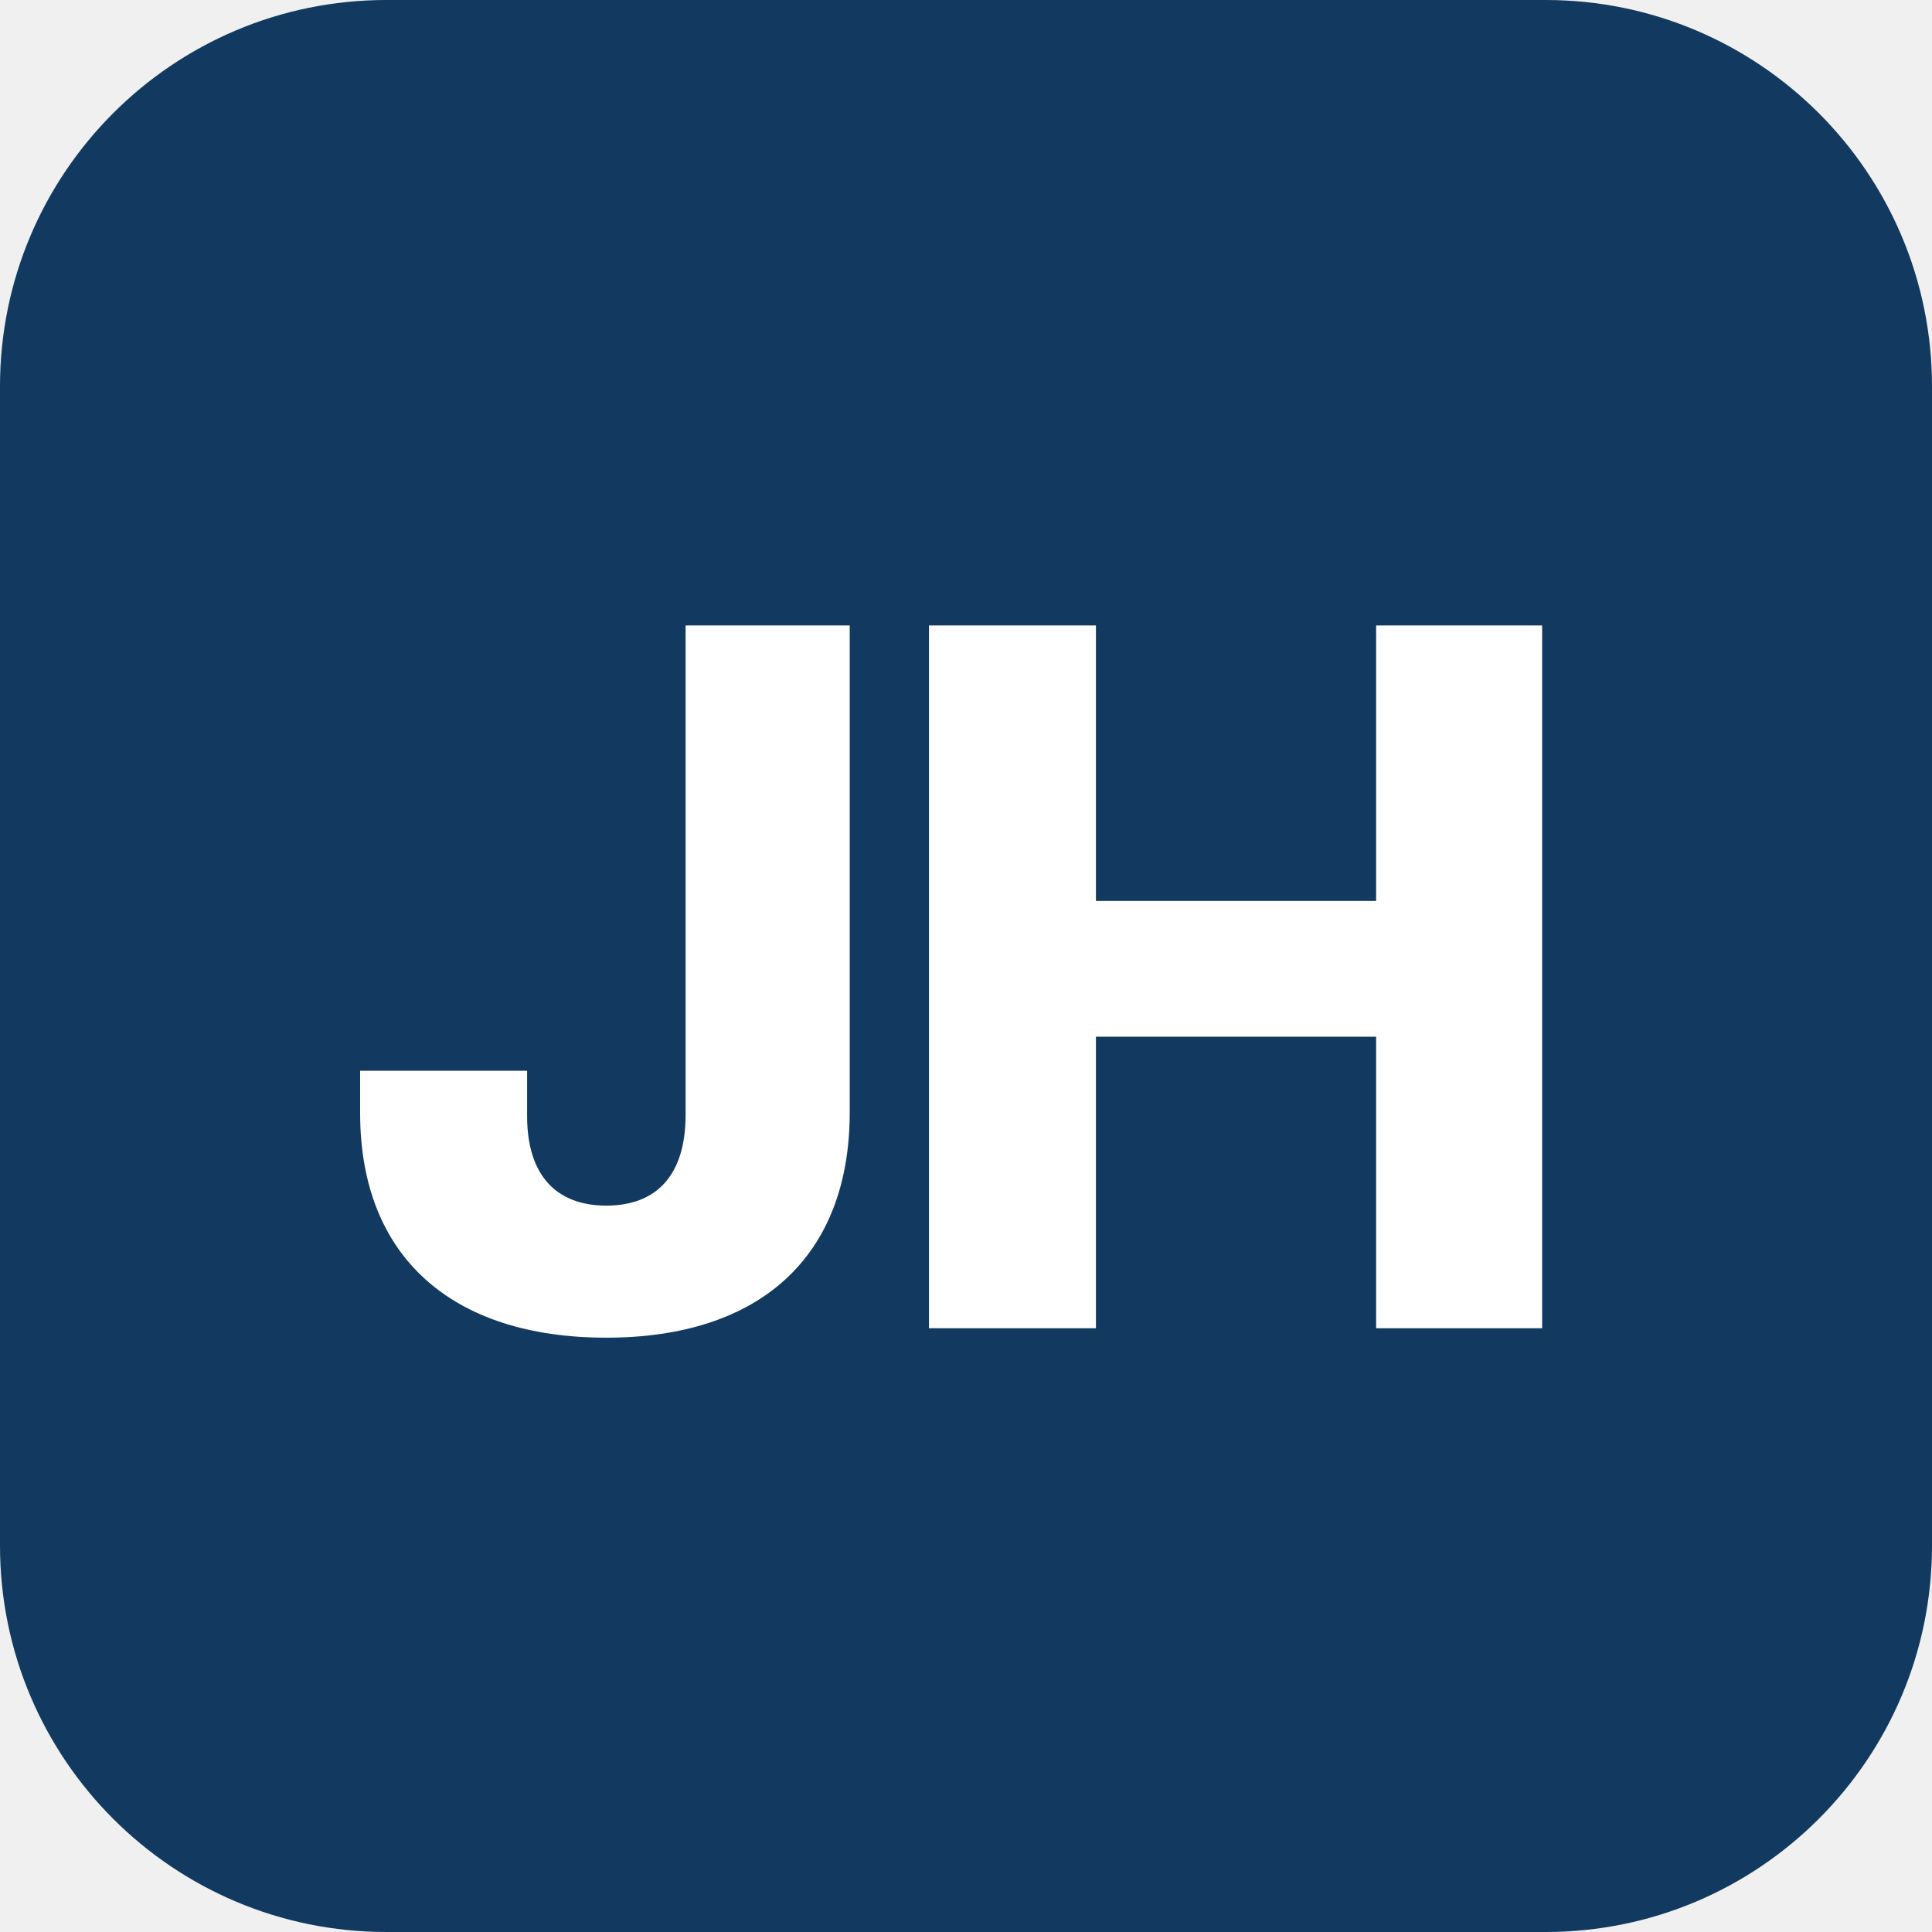
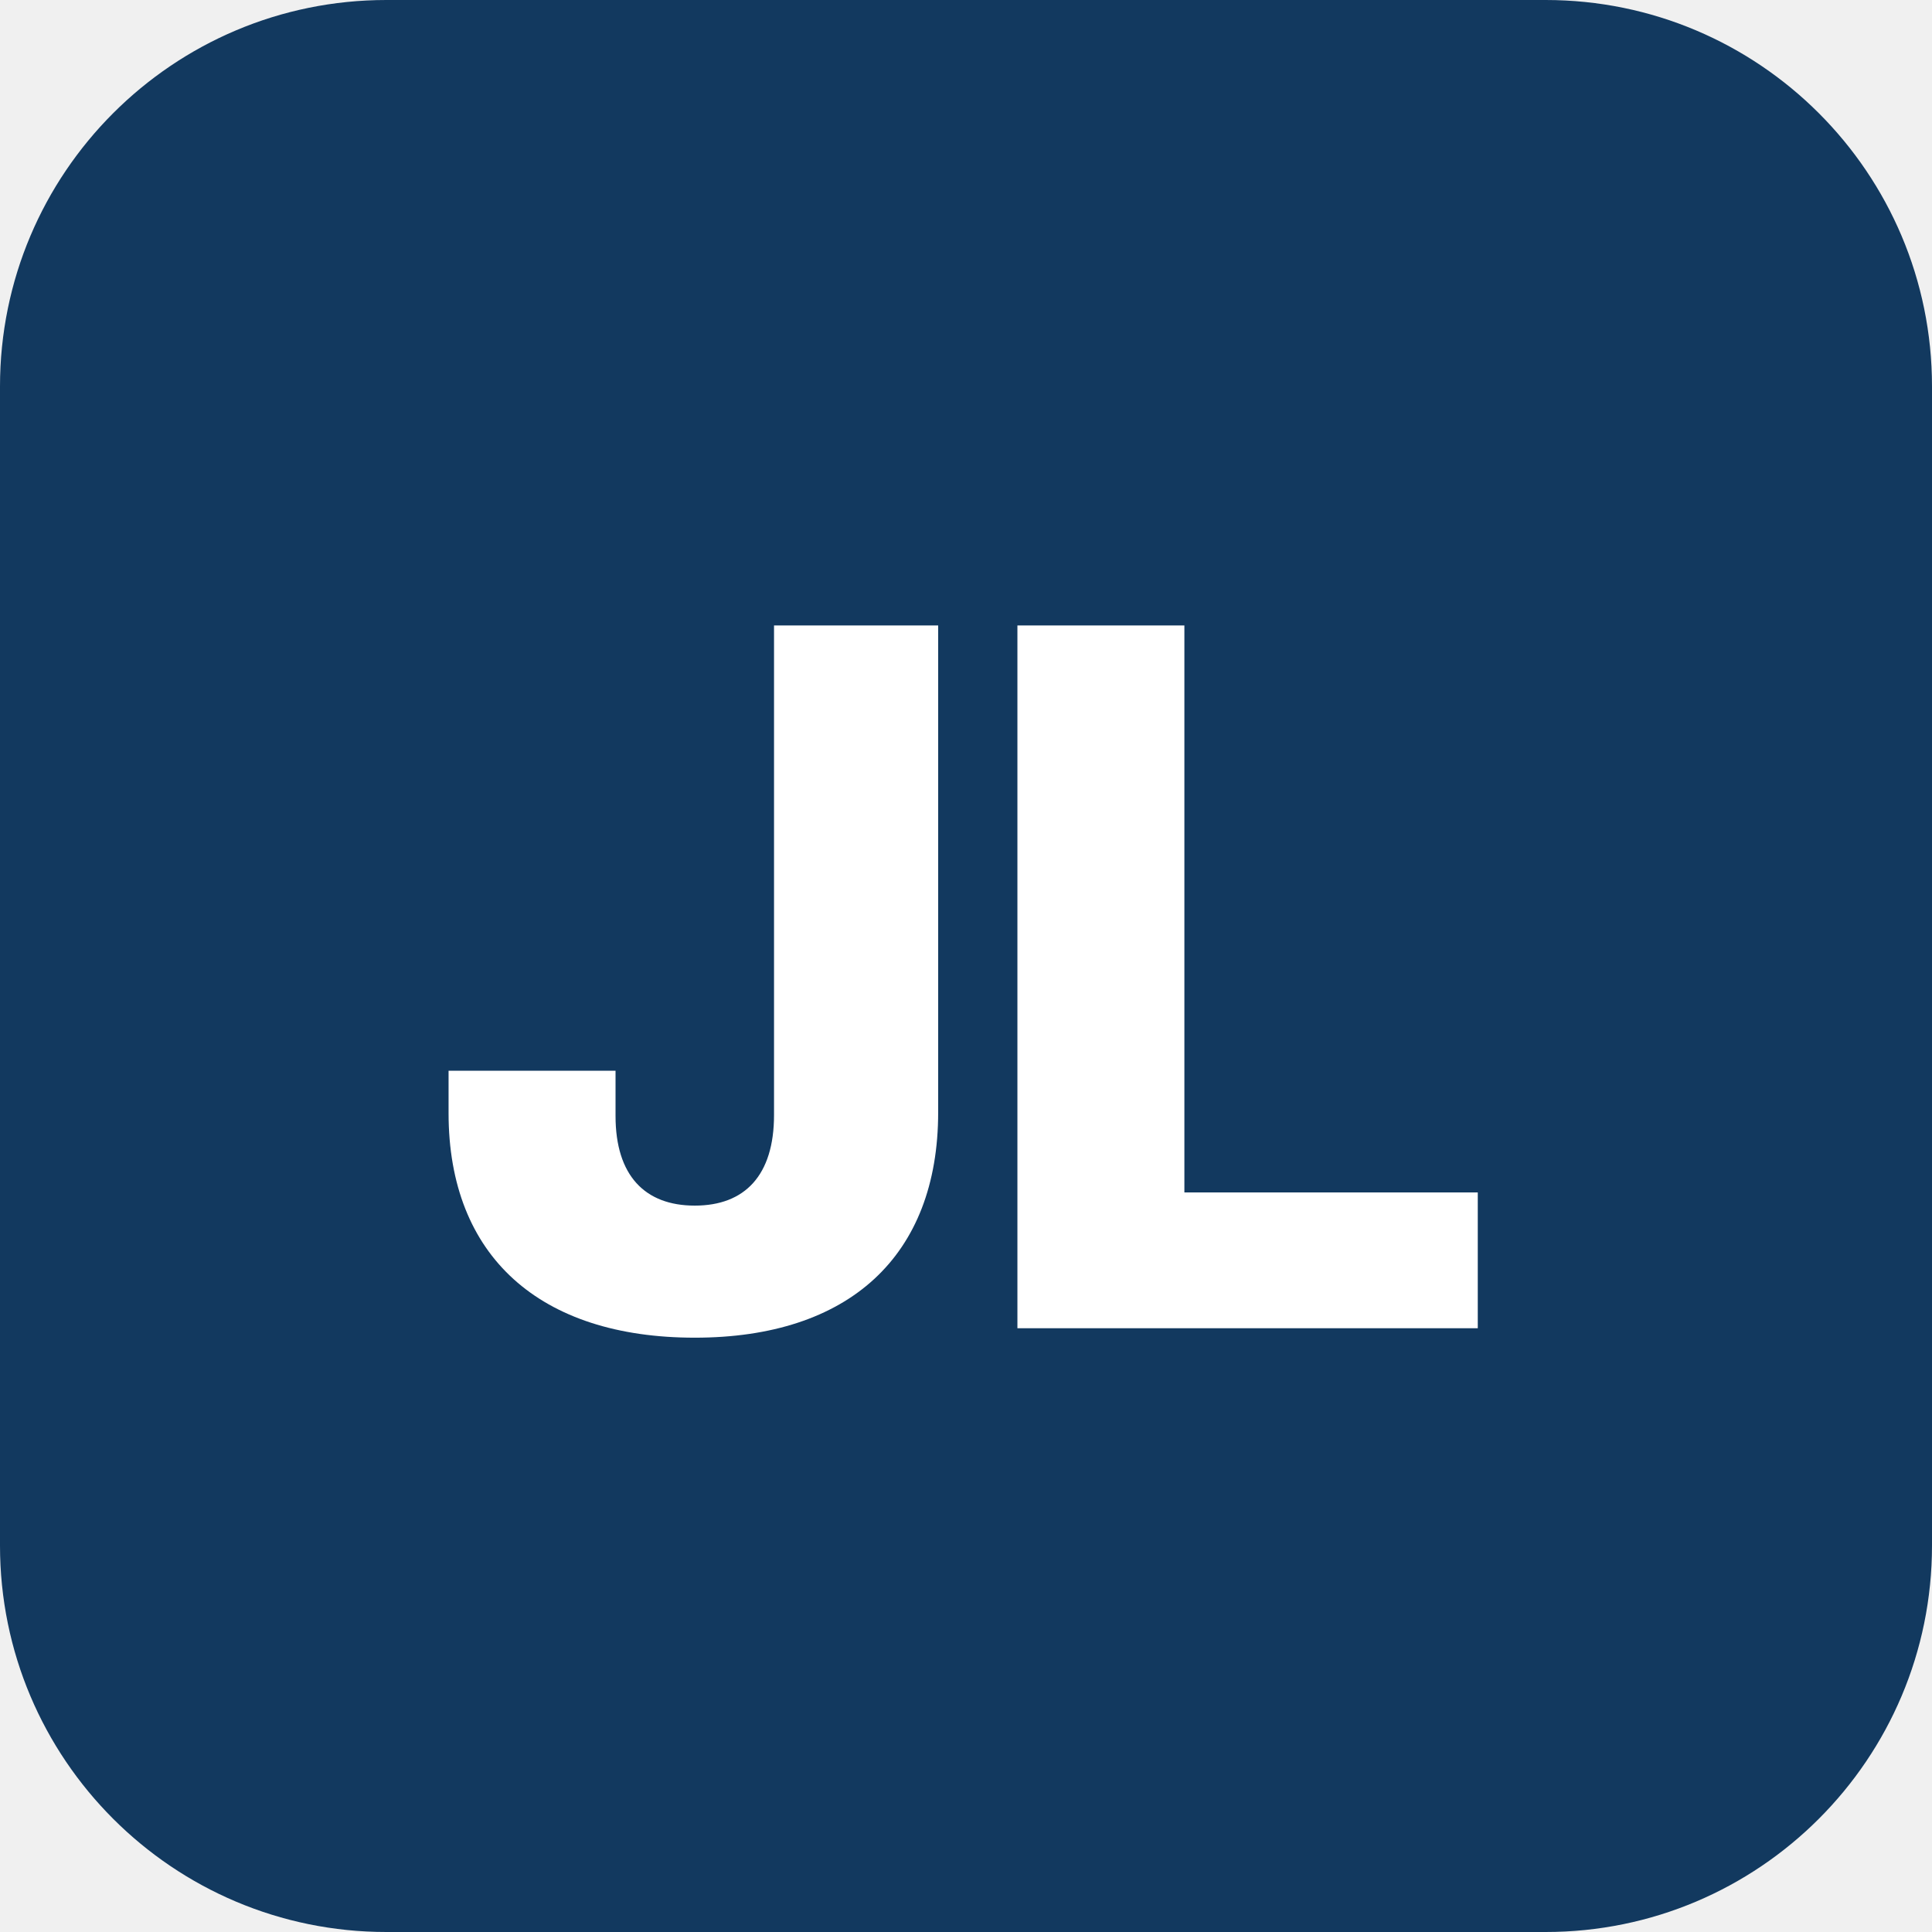
- <svg xmlns="http://www.w3.org/2000/svg" viewBox="0 0 32 32" width="32" height="32" role="img" aria-label="Junheon Lee monogram">
+ <svg xmlns="http://www.w3.org/2000/svg" viewBox="0 0 32 32" width="32" height="32" role="img" aria-label="Junon Lee monogram">
  <rect width="32" height="32" rx="6.4" fill="#12395F" />
-   <text x="16" y="22" text-anchor="middle" font-family="Manrope, Inter, Arial, sans-serif" font-weight="800" font-size="16" letter-spacing="-0.5" fill="#FFFFFF">JH</text>
+   <text x="16" y="22" text-anchor="middle" font-family="Manrope, Inter, Arial, sans-serif" font-weight="800" font-size="16" letter-spacing="-0.5" fill="#FFFFFF">JL</text>
</svg>
